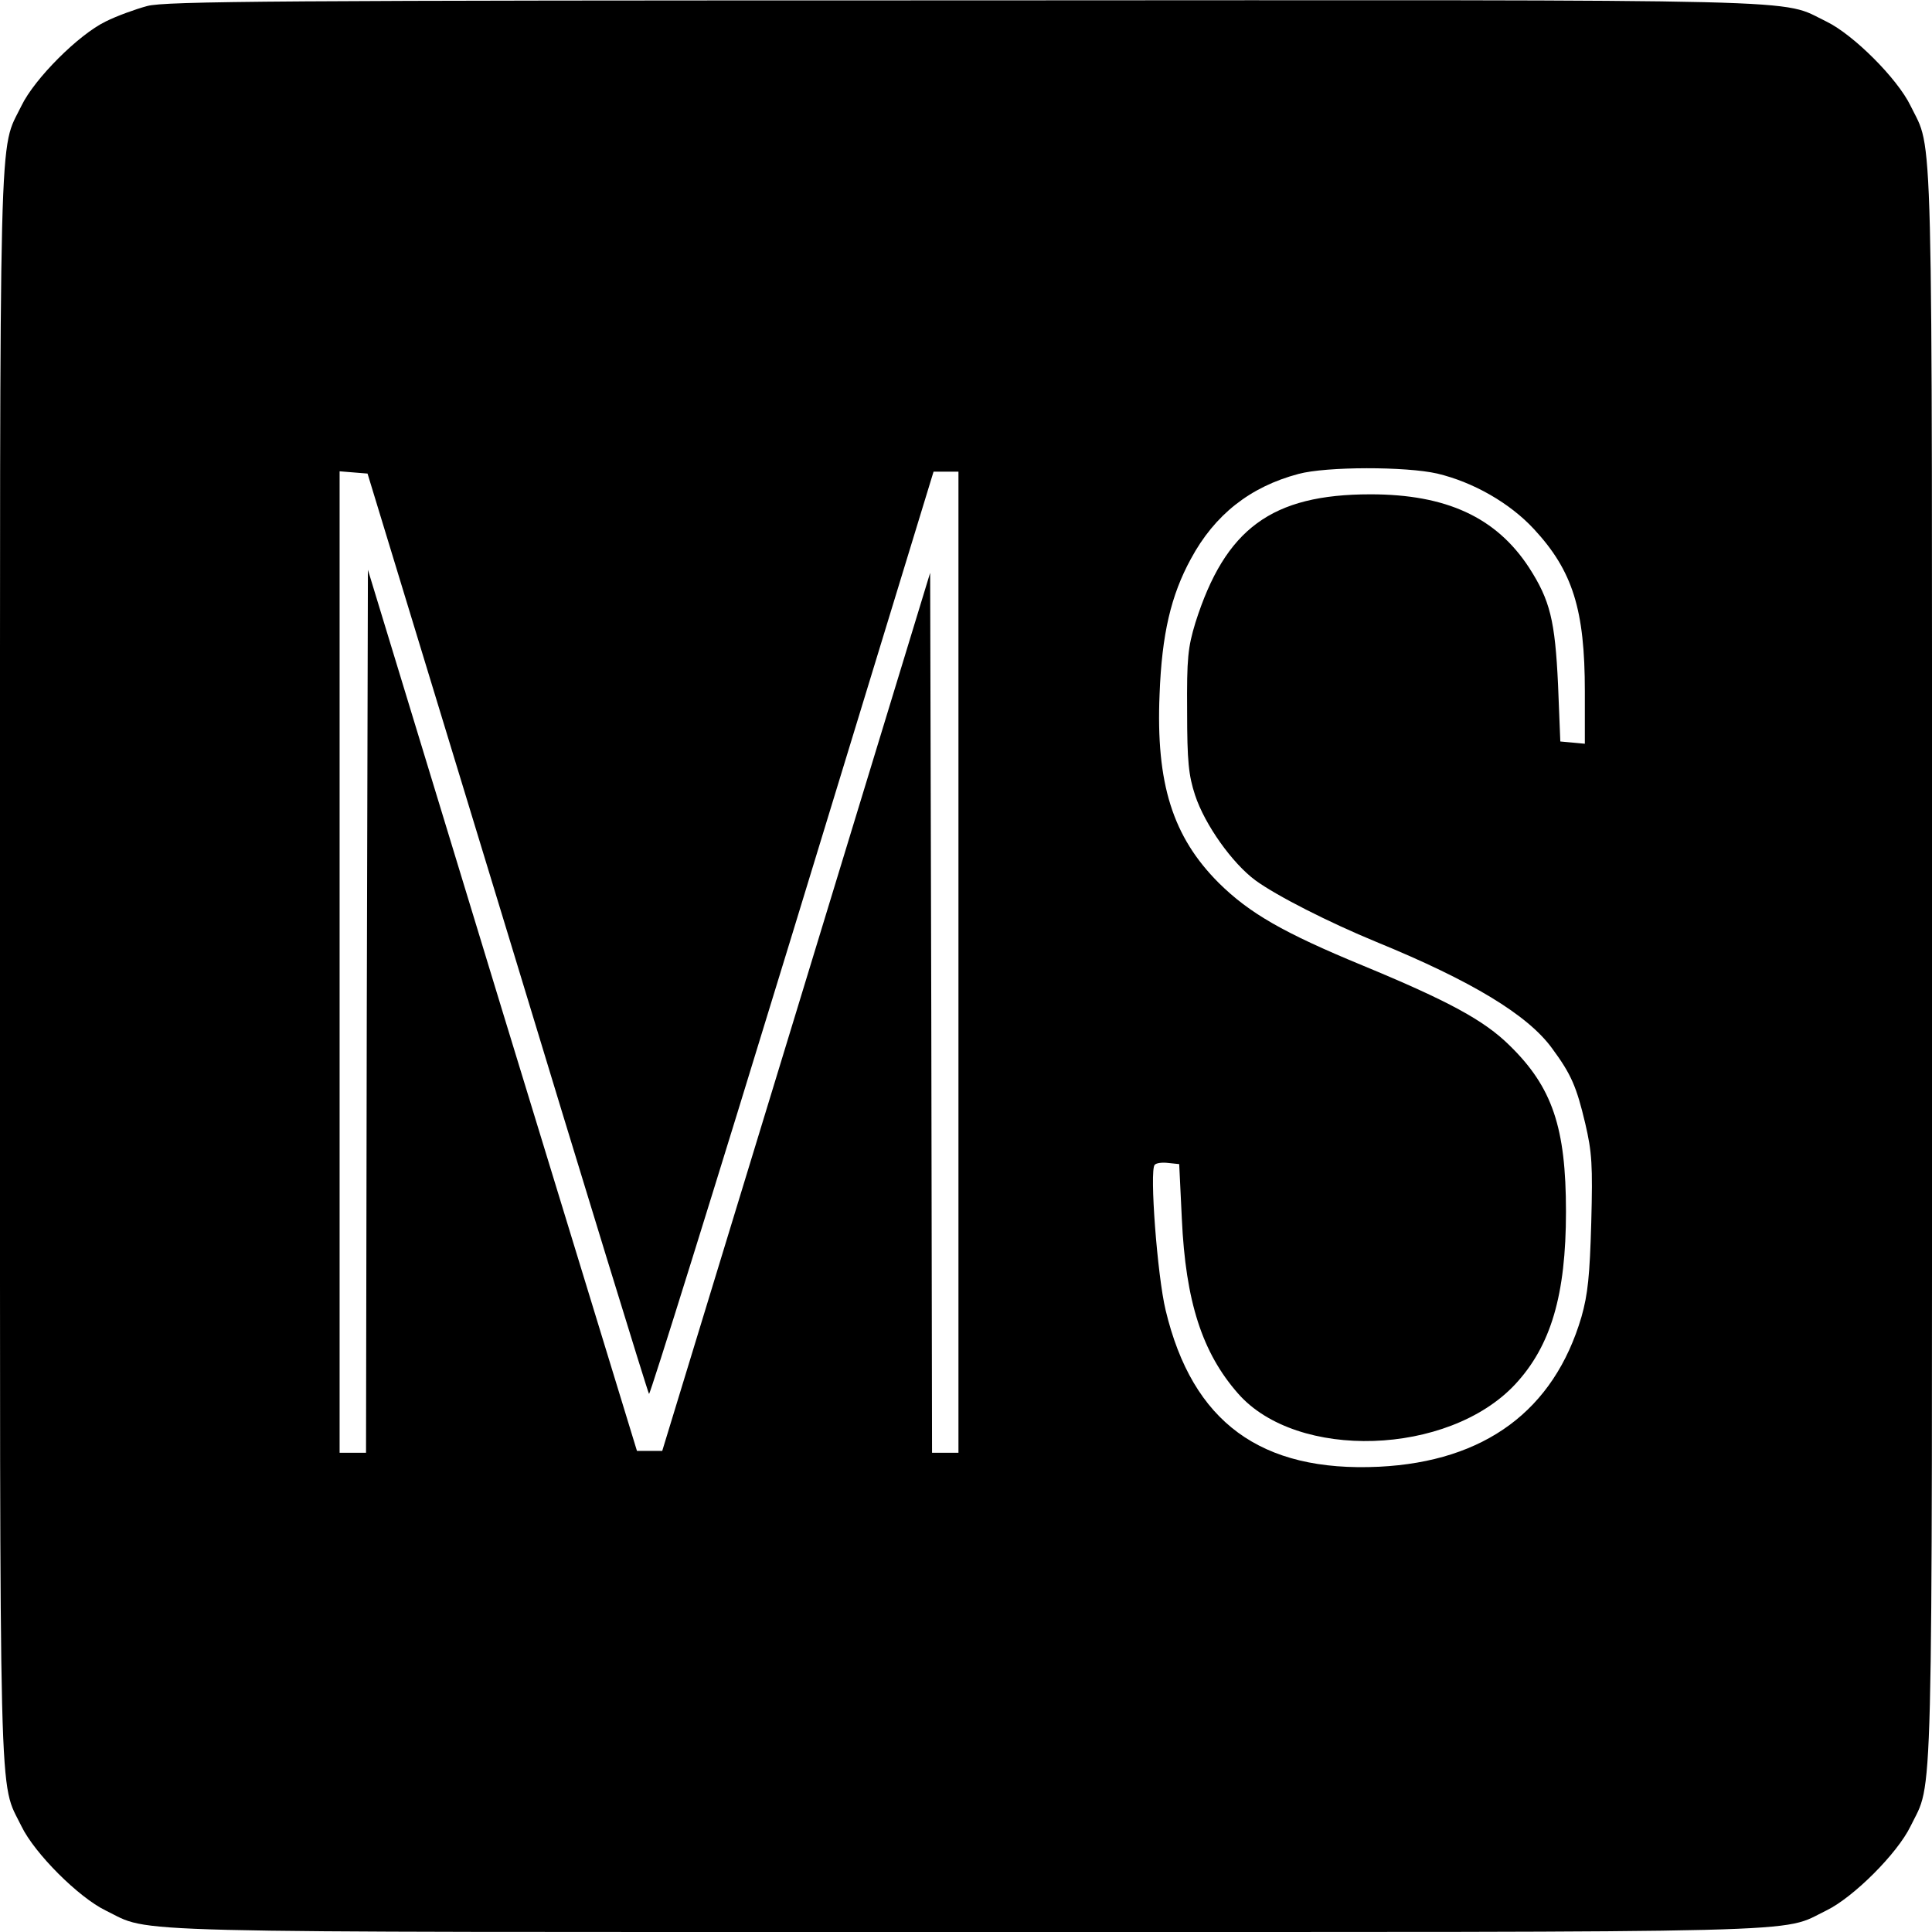
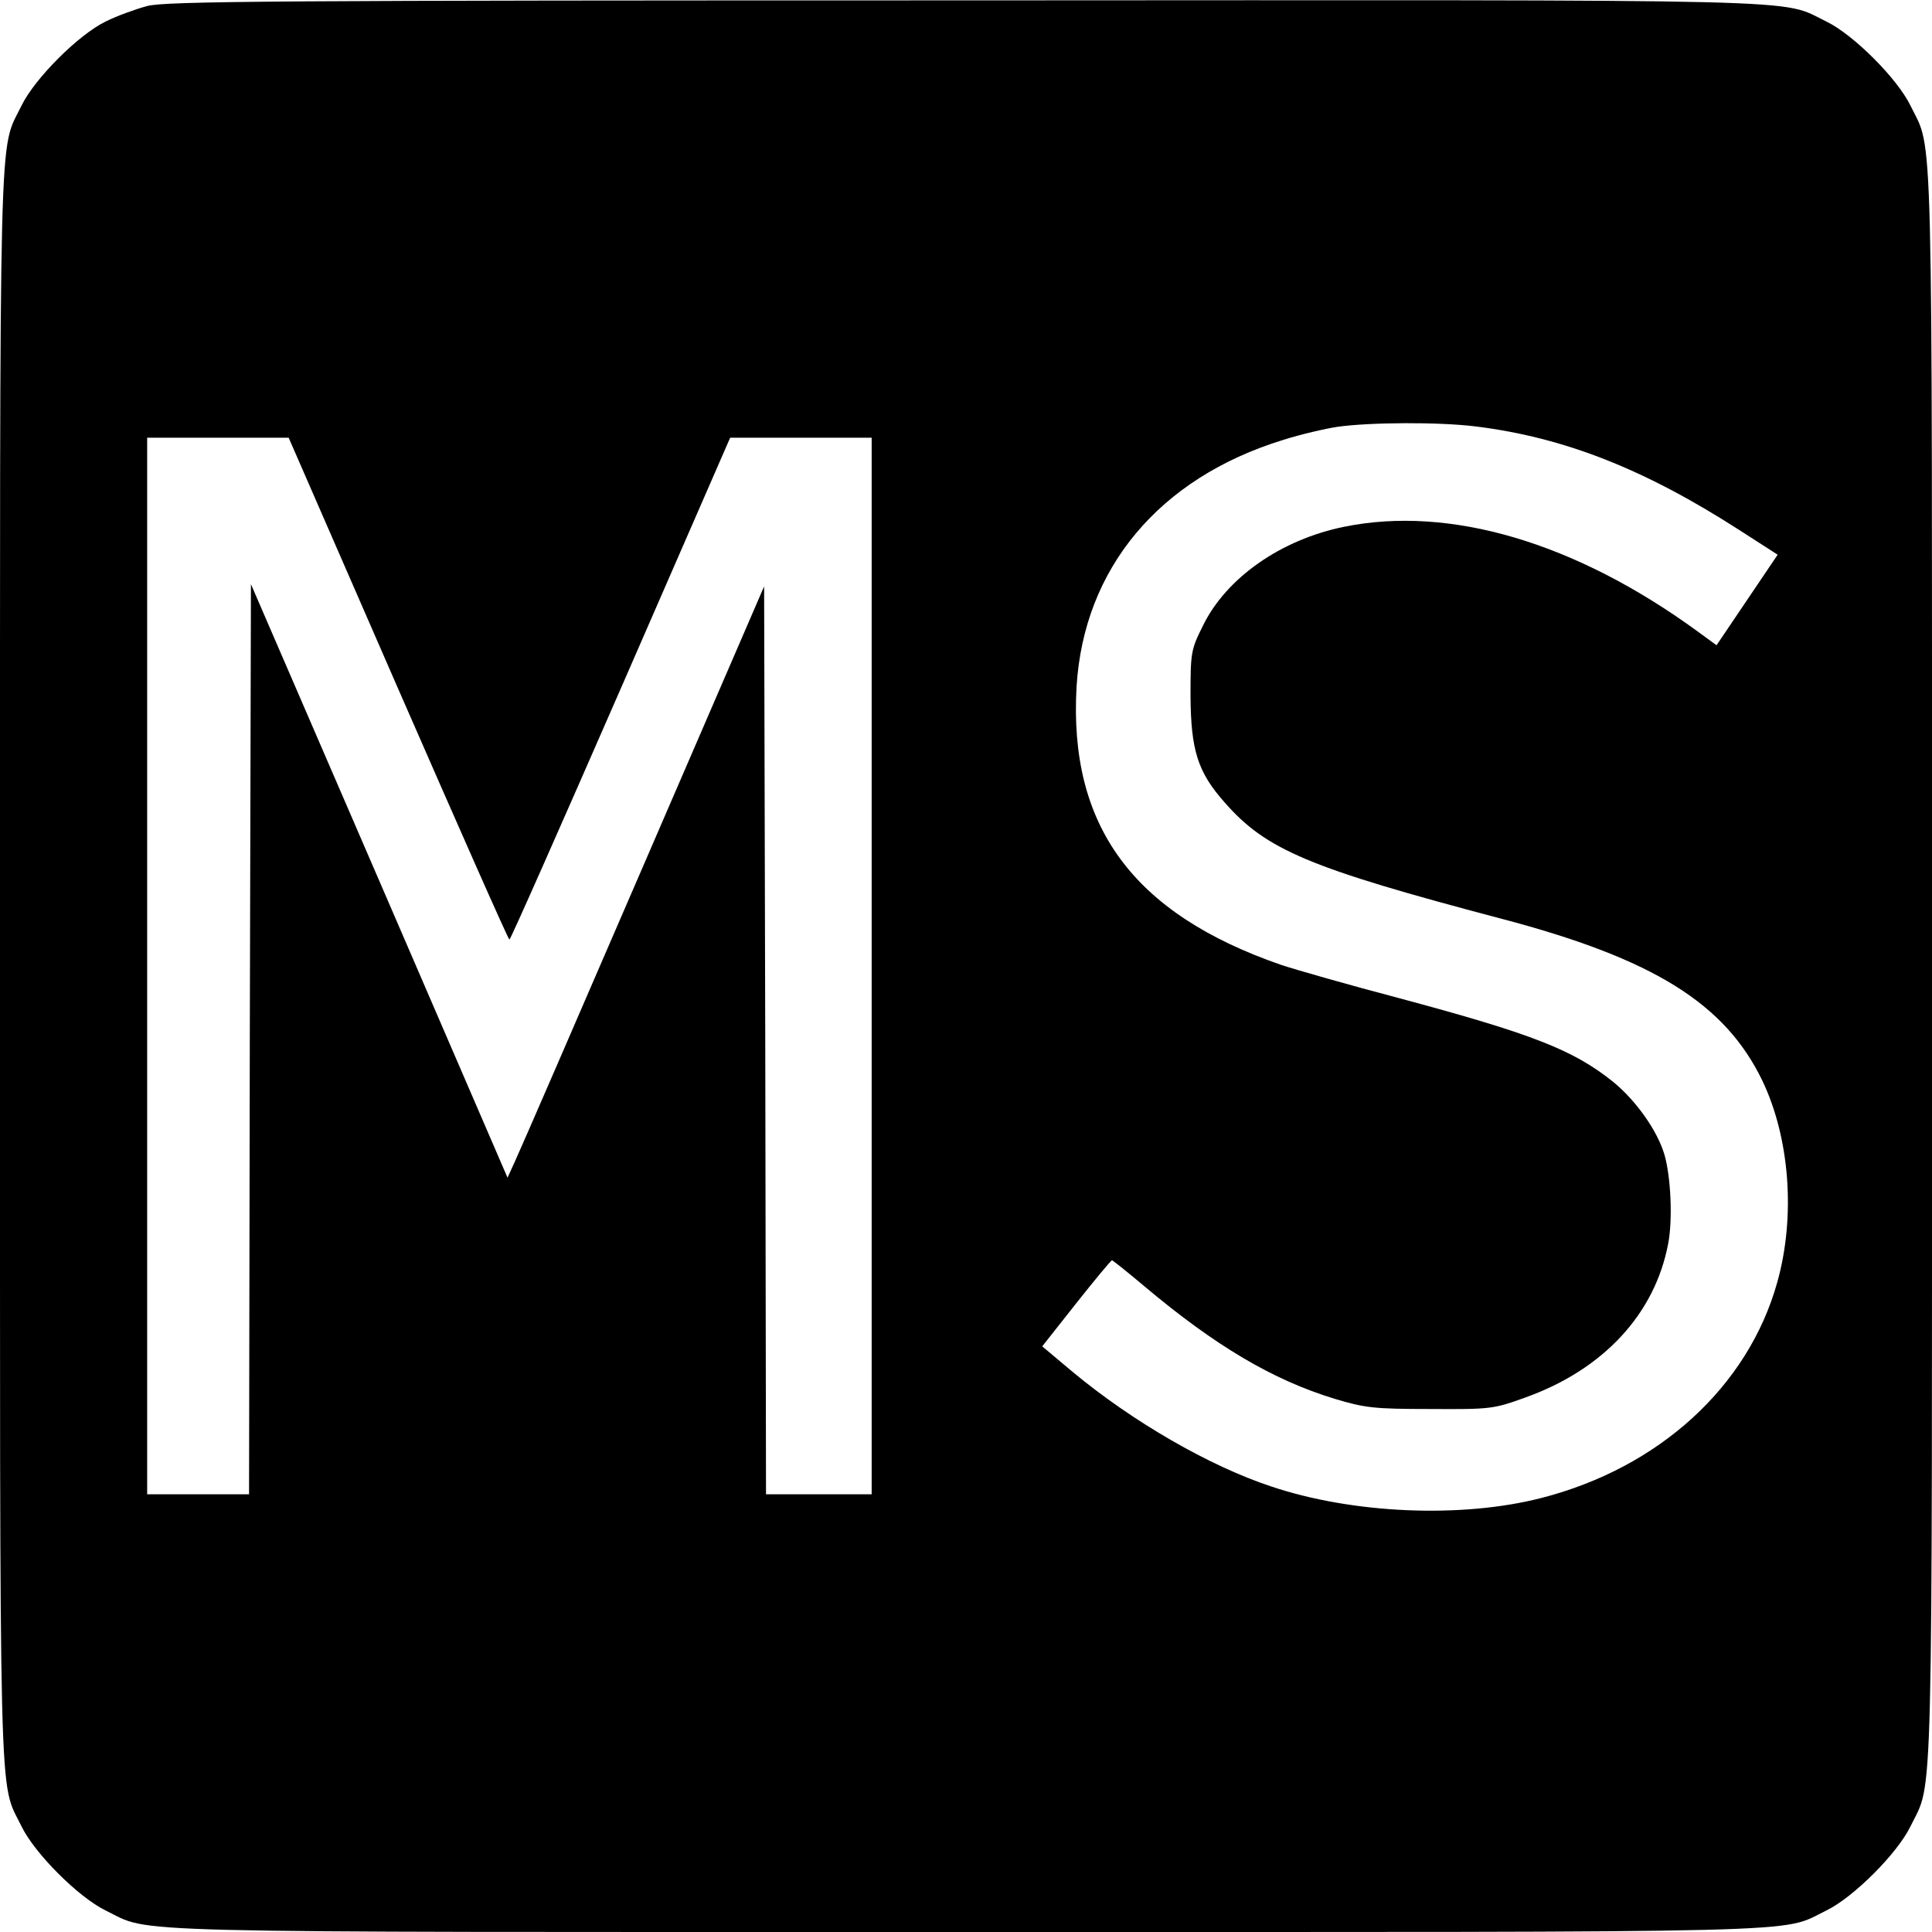
<svg xmlns="http://www.w3.org/2000/svg" version="1.0" width="512pt" height="512pt" viewBox="0 0 512 512" preserveAspectRatio="xMidYMid meet">
  <g transform="translate(0,512) scale(0.1,-0.1)" fill="#000000" stroke="none">
-     <path d="M390 5104 c-30 -8 -80 -26 -110 -41 -72 -35 -188 -151 -223 -223 -61 -126 -57 23 -57 -2280 0 -2303 -4 -2154 57 -2280 35 -72 151 -188 223 -223 126 -61 -23 -57 2280 -57 2303 0 2154 -4 2280 57 72 35 188 151 223 223 61 126 57 -23 57 2280 0 2303 4 2154 -57 2280 -35 72 -151 188 -223 223 -127 61 23 57 -2285 56 -1816 0 -2118 -2 -2165 -15z m3419 -1239 c96 -23 192 -78 256 -147 103 -111 135 -214 135 -430 l0 -139 -32 3 -33 3 -6 150 c-8 171 -21 224 -77 311 -87 133 -219 194 -420 194 -262 0 -385 -91 -464 -340 -20 -66 -23 -94 -22 -235 0 -133 4 -170 21 -222 26 -79 99 -181 160 -226 56 -41 196 -112 320 -163 254 -104 402 -194 466 -282 51 -69 65 -102 88 -199 18 -77 20 -110 16 -263 -4 -141 -9 -190 -26 -250 -73 -248 -256 -383 -536 -397 -314 -15 -495 118 -566 415 -22 91 -43 370 -29 385 4 5 20 7 36 5 l29 -3 7 -145 c10 -219 54 -355 149 -463 156 -178 557 -165 734 24 95 102 135 237 135 458 0 223 -36 330 -150 441 -67 66 -161 117 -388 211 -211 87 -301 139 -382 219 -122 122 -167 263 -157 500 6 159 30 262 83 359 63 117 157 191 285 225 74 20 285 20 368 1z m-2464 -1217 c203 -669 372 -1219 375 -1222 3 -2 174 546 380 1220 l374 1224 33 0 33 0 0 -1300 0 -1300 -35 0 -35 0 -2 1166 -3 1166 -355 -1164 -355 -1163 -34 0 -33 0 -357 1167 -356 1168 -3 -1170 -2 -1170 -35 0 -35 0 0 1301 0 1300 37 -3 37 -3 371 -1217z" />
+     <path d="M390 5104 c-30 -8 -80 -26 -110 -41 -72 -35 -188 -151 -223 -223 -61 -126 -57 23 -57 -2280 0 -2303 -4 -2154 57 -2280 35 -72 151 -188 223 -223 126 -61 -23 -57 2280 -57 2303 0 2154 -4 2280 57 72 35 188 151 223 223 61 126 57 -23 57 2280 0 2303 4 2154 -57 2280 -35 72 -151 188 -223 223 -127 61 23 57 -2285 56 -1816 0 -2118 -2 -2165 -15z m3520 -1114 c235 -29 449 -113 703 -277 l98 -63 -81 -120 -81 -120 -52 38 c-323 235 -655 333 -935 276 -167 -34 -312 -135 -374 -262 -32 -64 -33 -71 -33 -187 1 -143 19 -201 90 -281 110 -126 223 -174 735 -309 402 -106 591 -224 690 -428 73 -152 89 -360 40 -535 -77 -276 -313 -492 -626 -572 -211 -54 -499 -42 -716 31 -163 54 -366 171 -525 303 l-81 68 90 114 c50 63 92 114 95 114 2 0 41 -31 86 -69 188 -158 340 -248 504 -298 80 -24 104 -27 253 -27 160 -1 168 0 251 30 208 74 345 222 380 409 12 63 7 176 -10 235 -19 64 -75 143 -136 193 -106 85 -214 127 -568 222 -133 35 -273 75 -312 88 -393 136 -563 368 -542 737 19 314 219 553 547 654 47 15 112 30 145 35 87 12 267 13 365 1z m-2855 -695 c160 -366 292 -665 295 -665 3 0 135 299 295 665 l290 665 187 0 188 0 0 -1400 0 -1400 -140 0 -140 0 -2 1203 -3 1203 -320 -740 c-176 -407 -329 -760 -340 -783 l-20 -44 -340 787 -340 786 -3 -1206 -2 -1206 -135 0 -135 0 0 1400 0 1400 188 0 187 0 290 -665z" />
  </g>
</svg>
